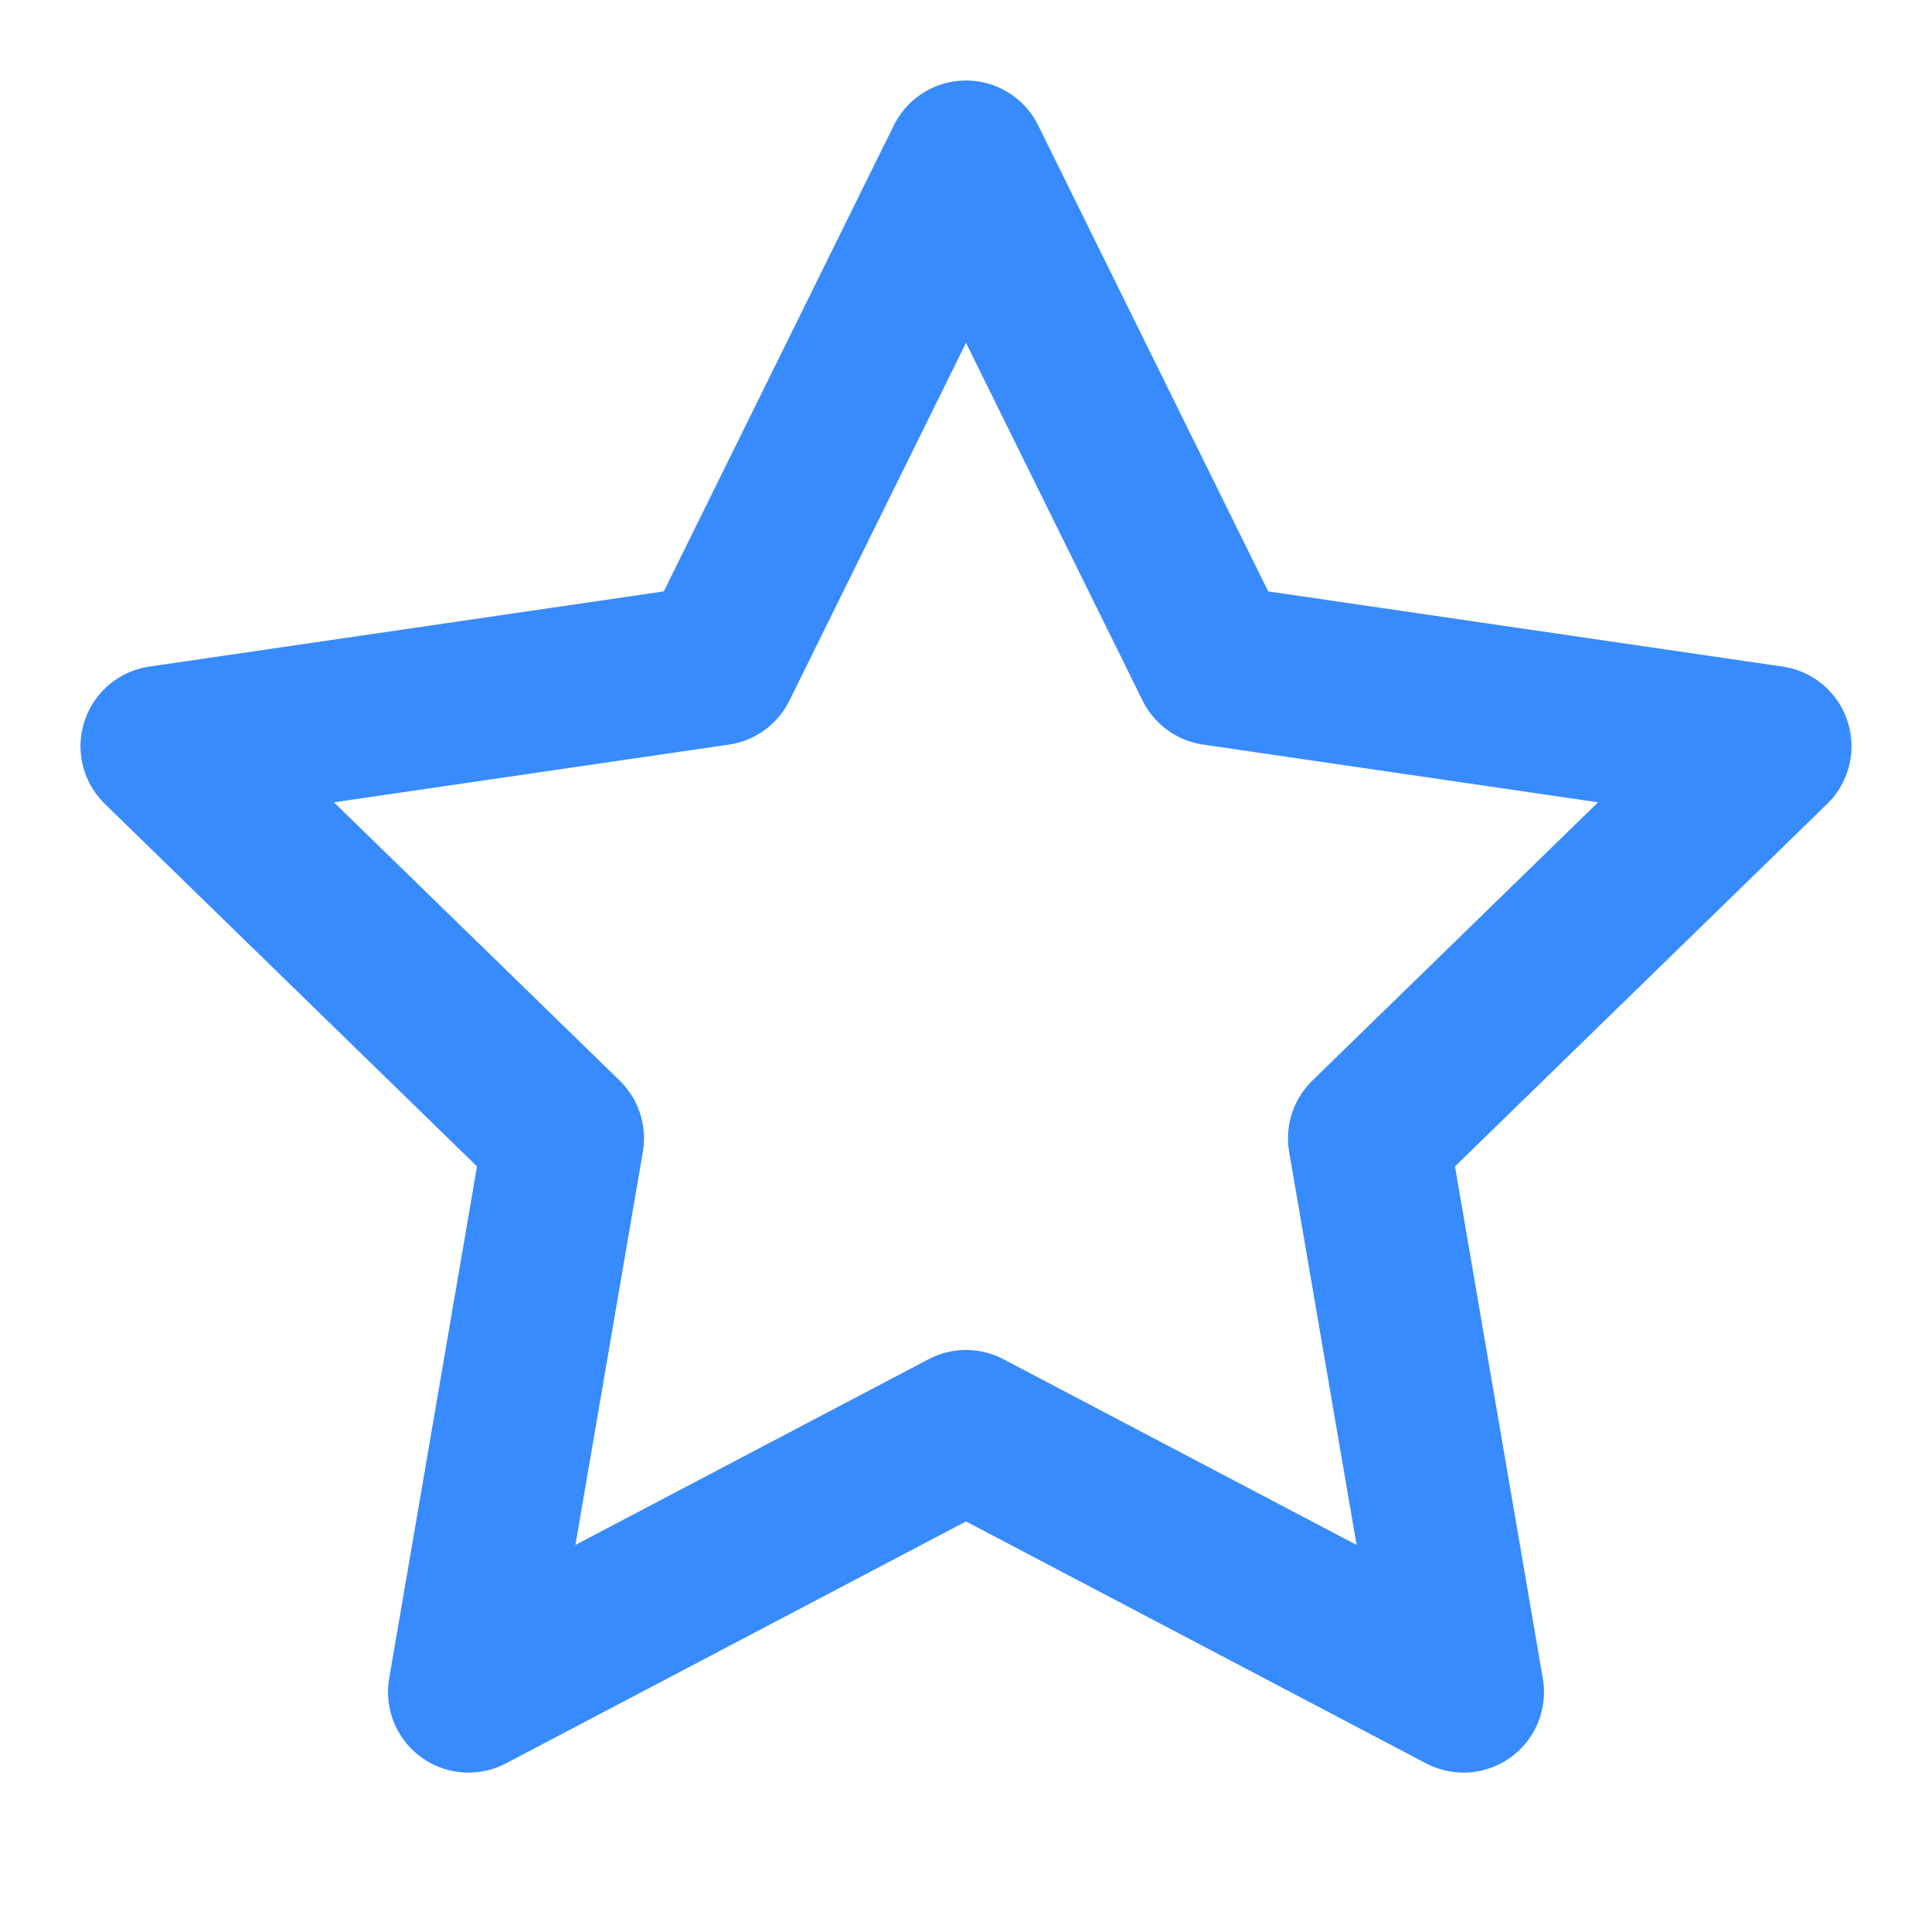
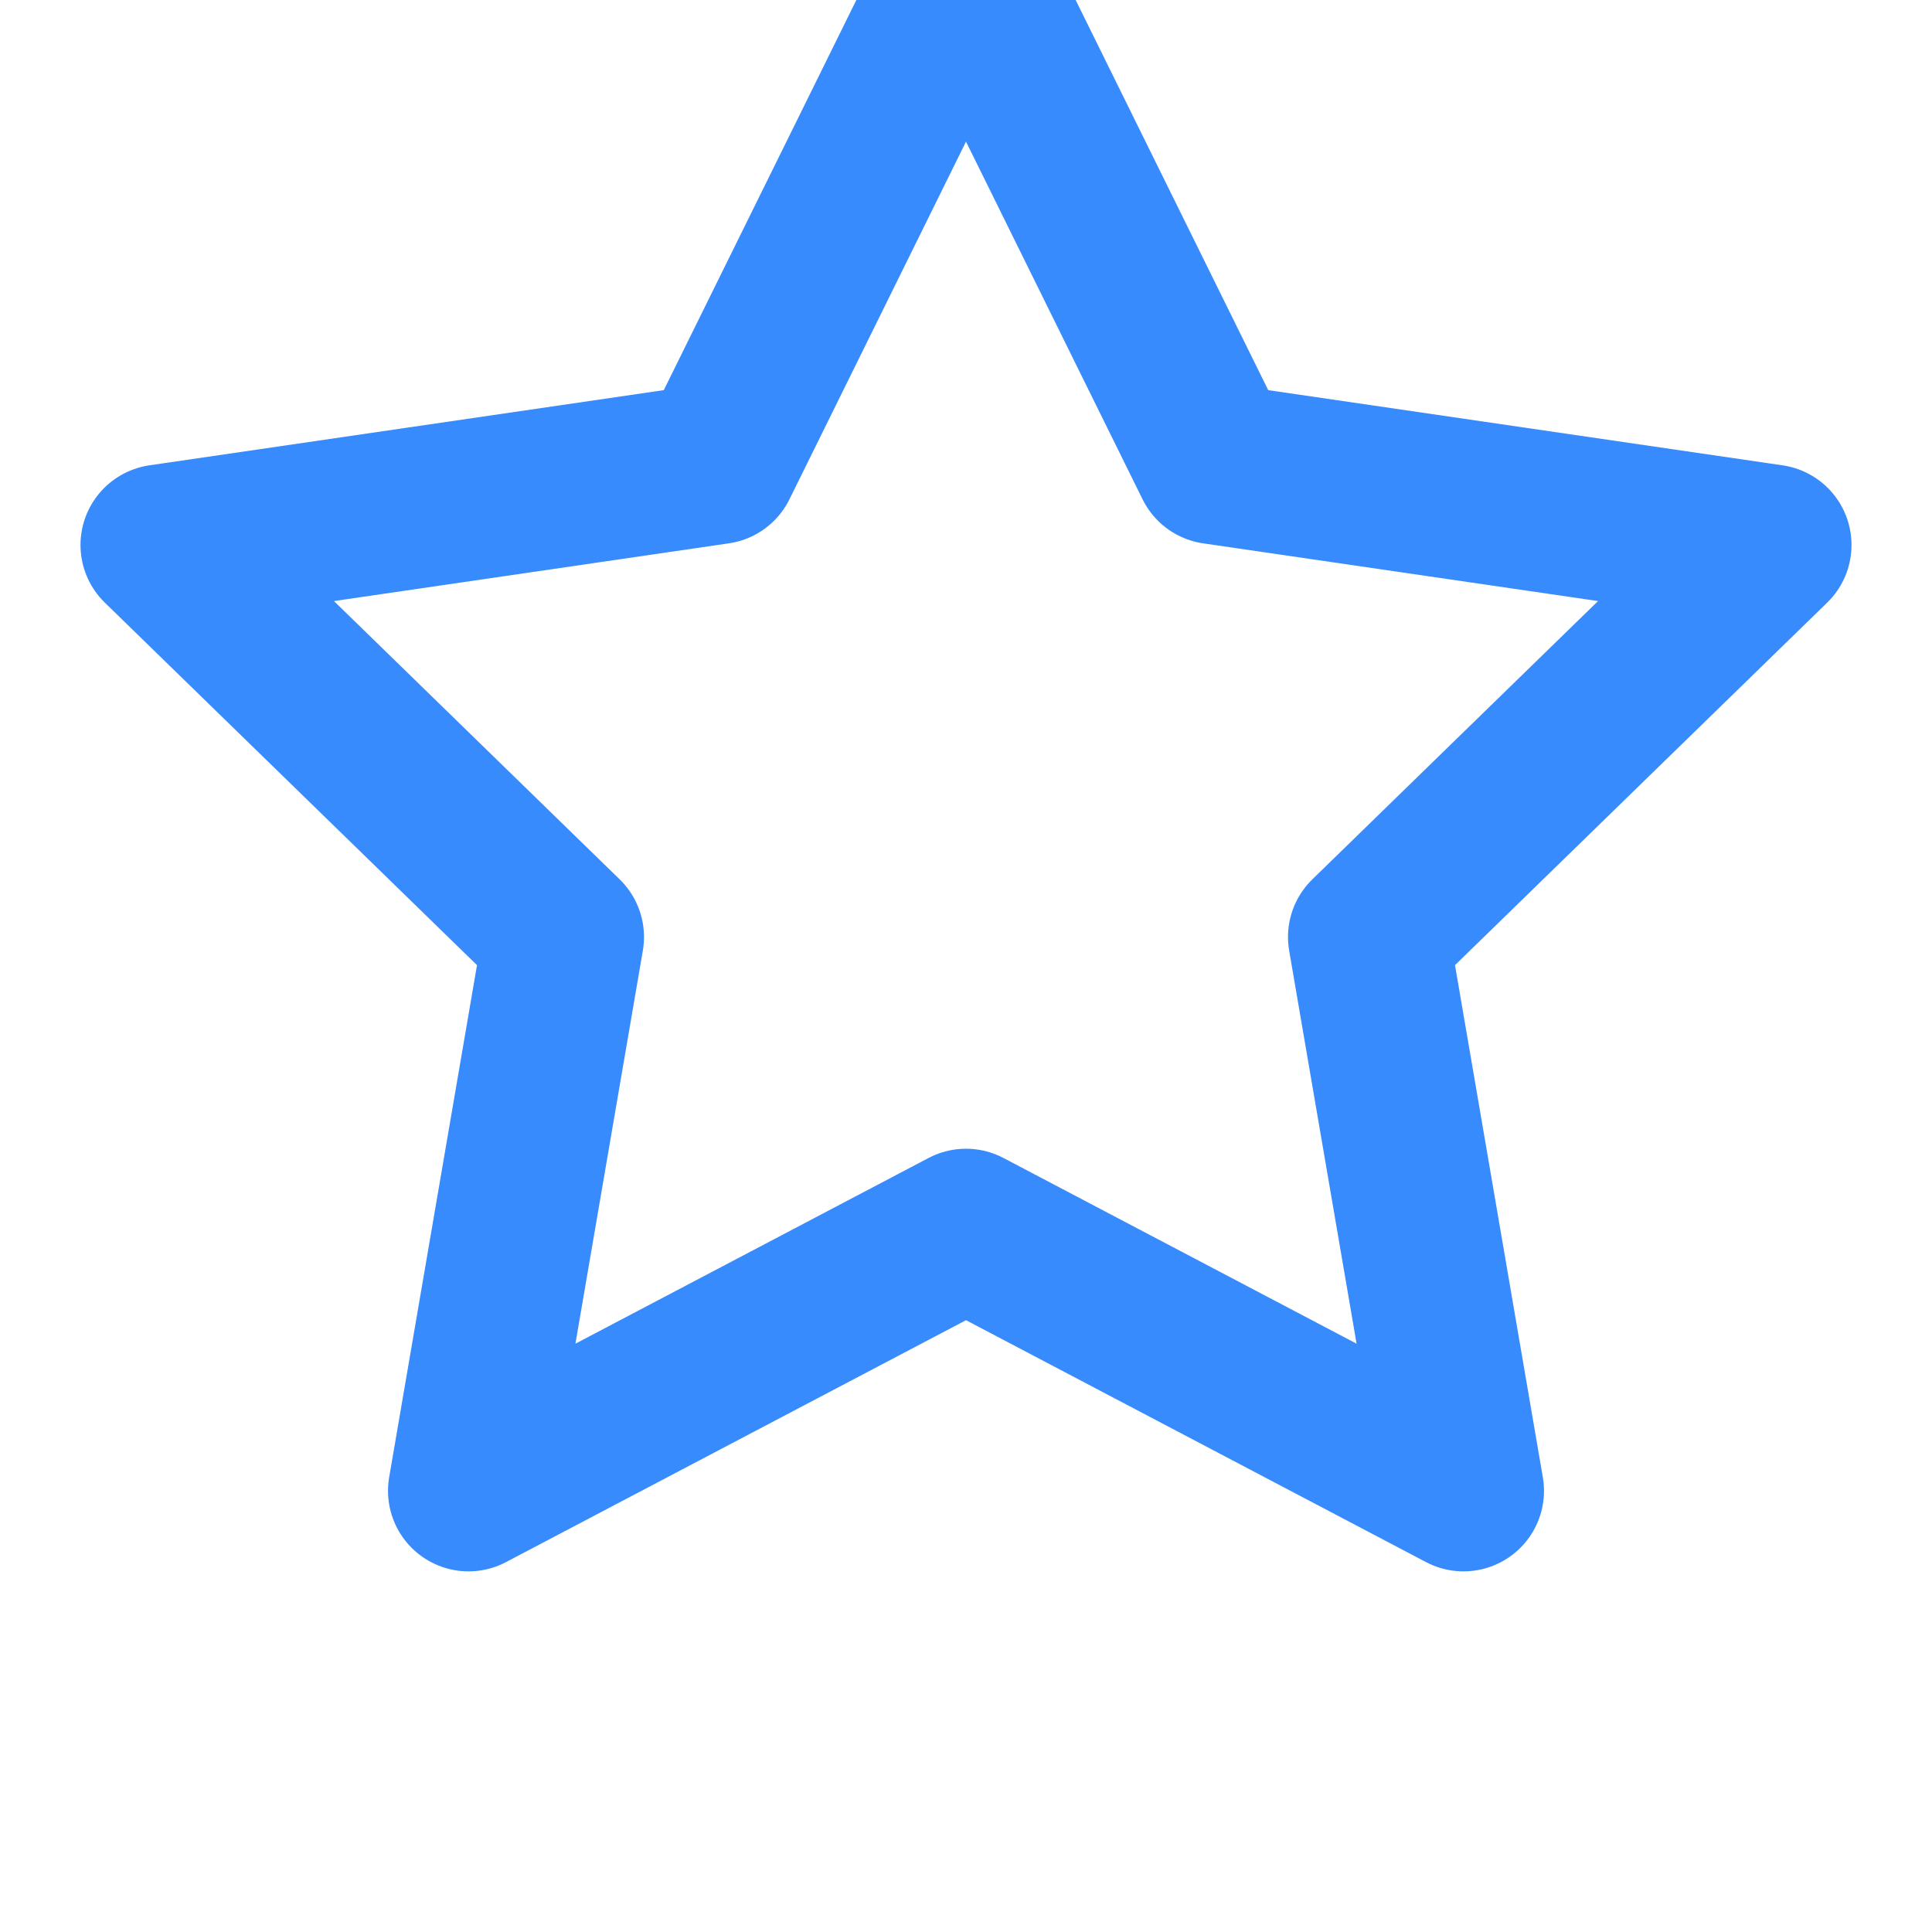
- <svg xmlns="http://www.w3.org/2000/svg" width="24" height="24" viewBox="0 0 24 24" fill="none" stroke="#388bfd" stroke-width="2" stroke-linecap="round" stroke-linejoin="round">
+ <svg xmlns="http://www.w3.org/2000/svg" width="24" height="24" viewBox="0 2.5 24 24" fill="none" stroke="#388bfd" stroke-width="2" stroke-linecap="round" stroke-linejoin="round">
  <polygon points="12 2 15.09 8.26 22 9.27 17 14.14 18.18 21.02 12 17.77 5.82 21.02 7 14.14 2 9.27 8.91 8.26 12 2" />
</svg>
